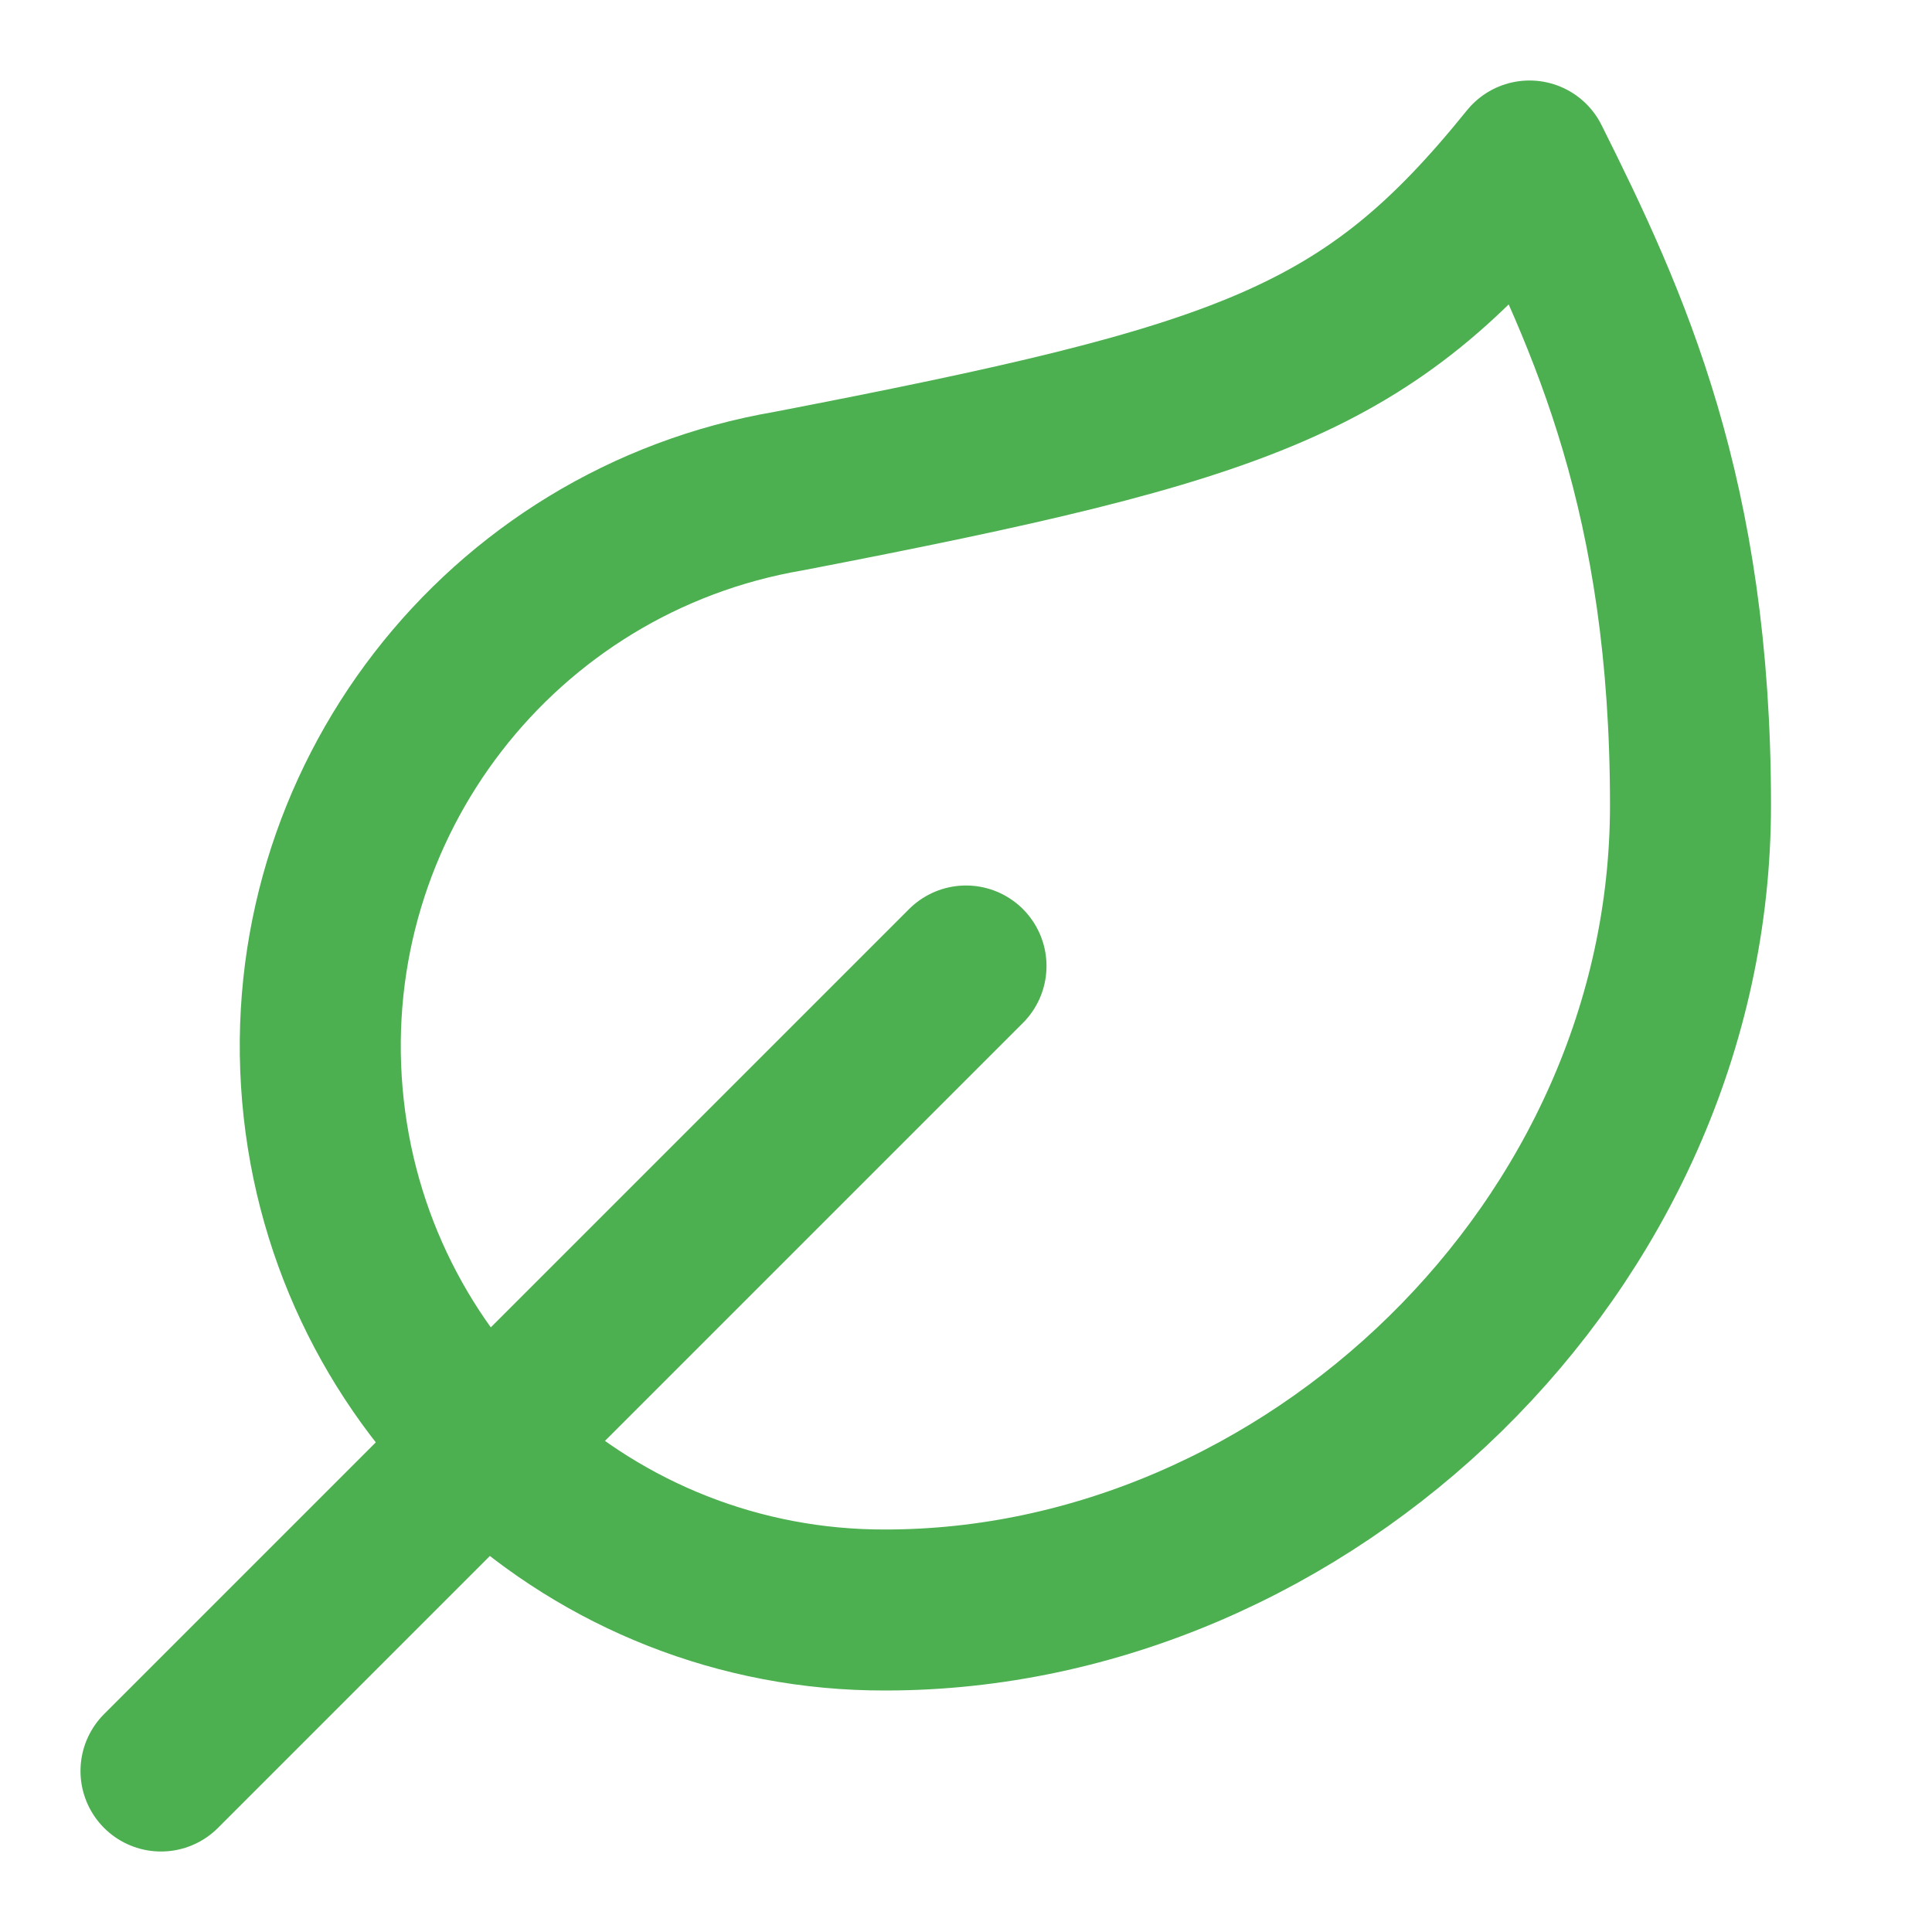
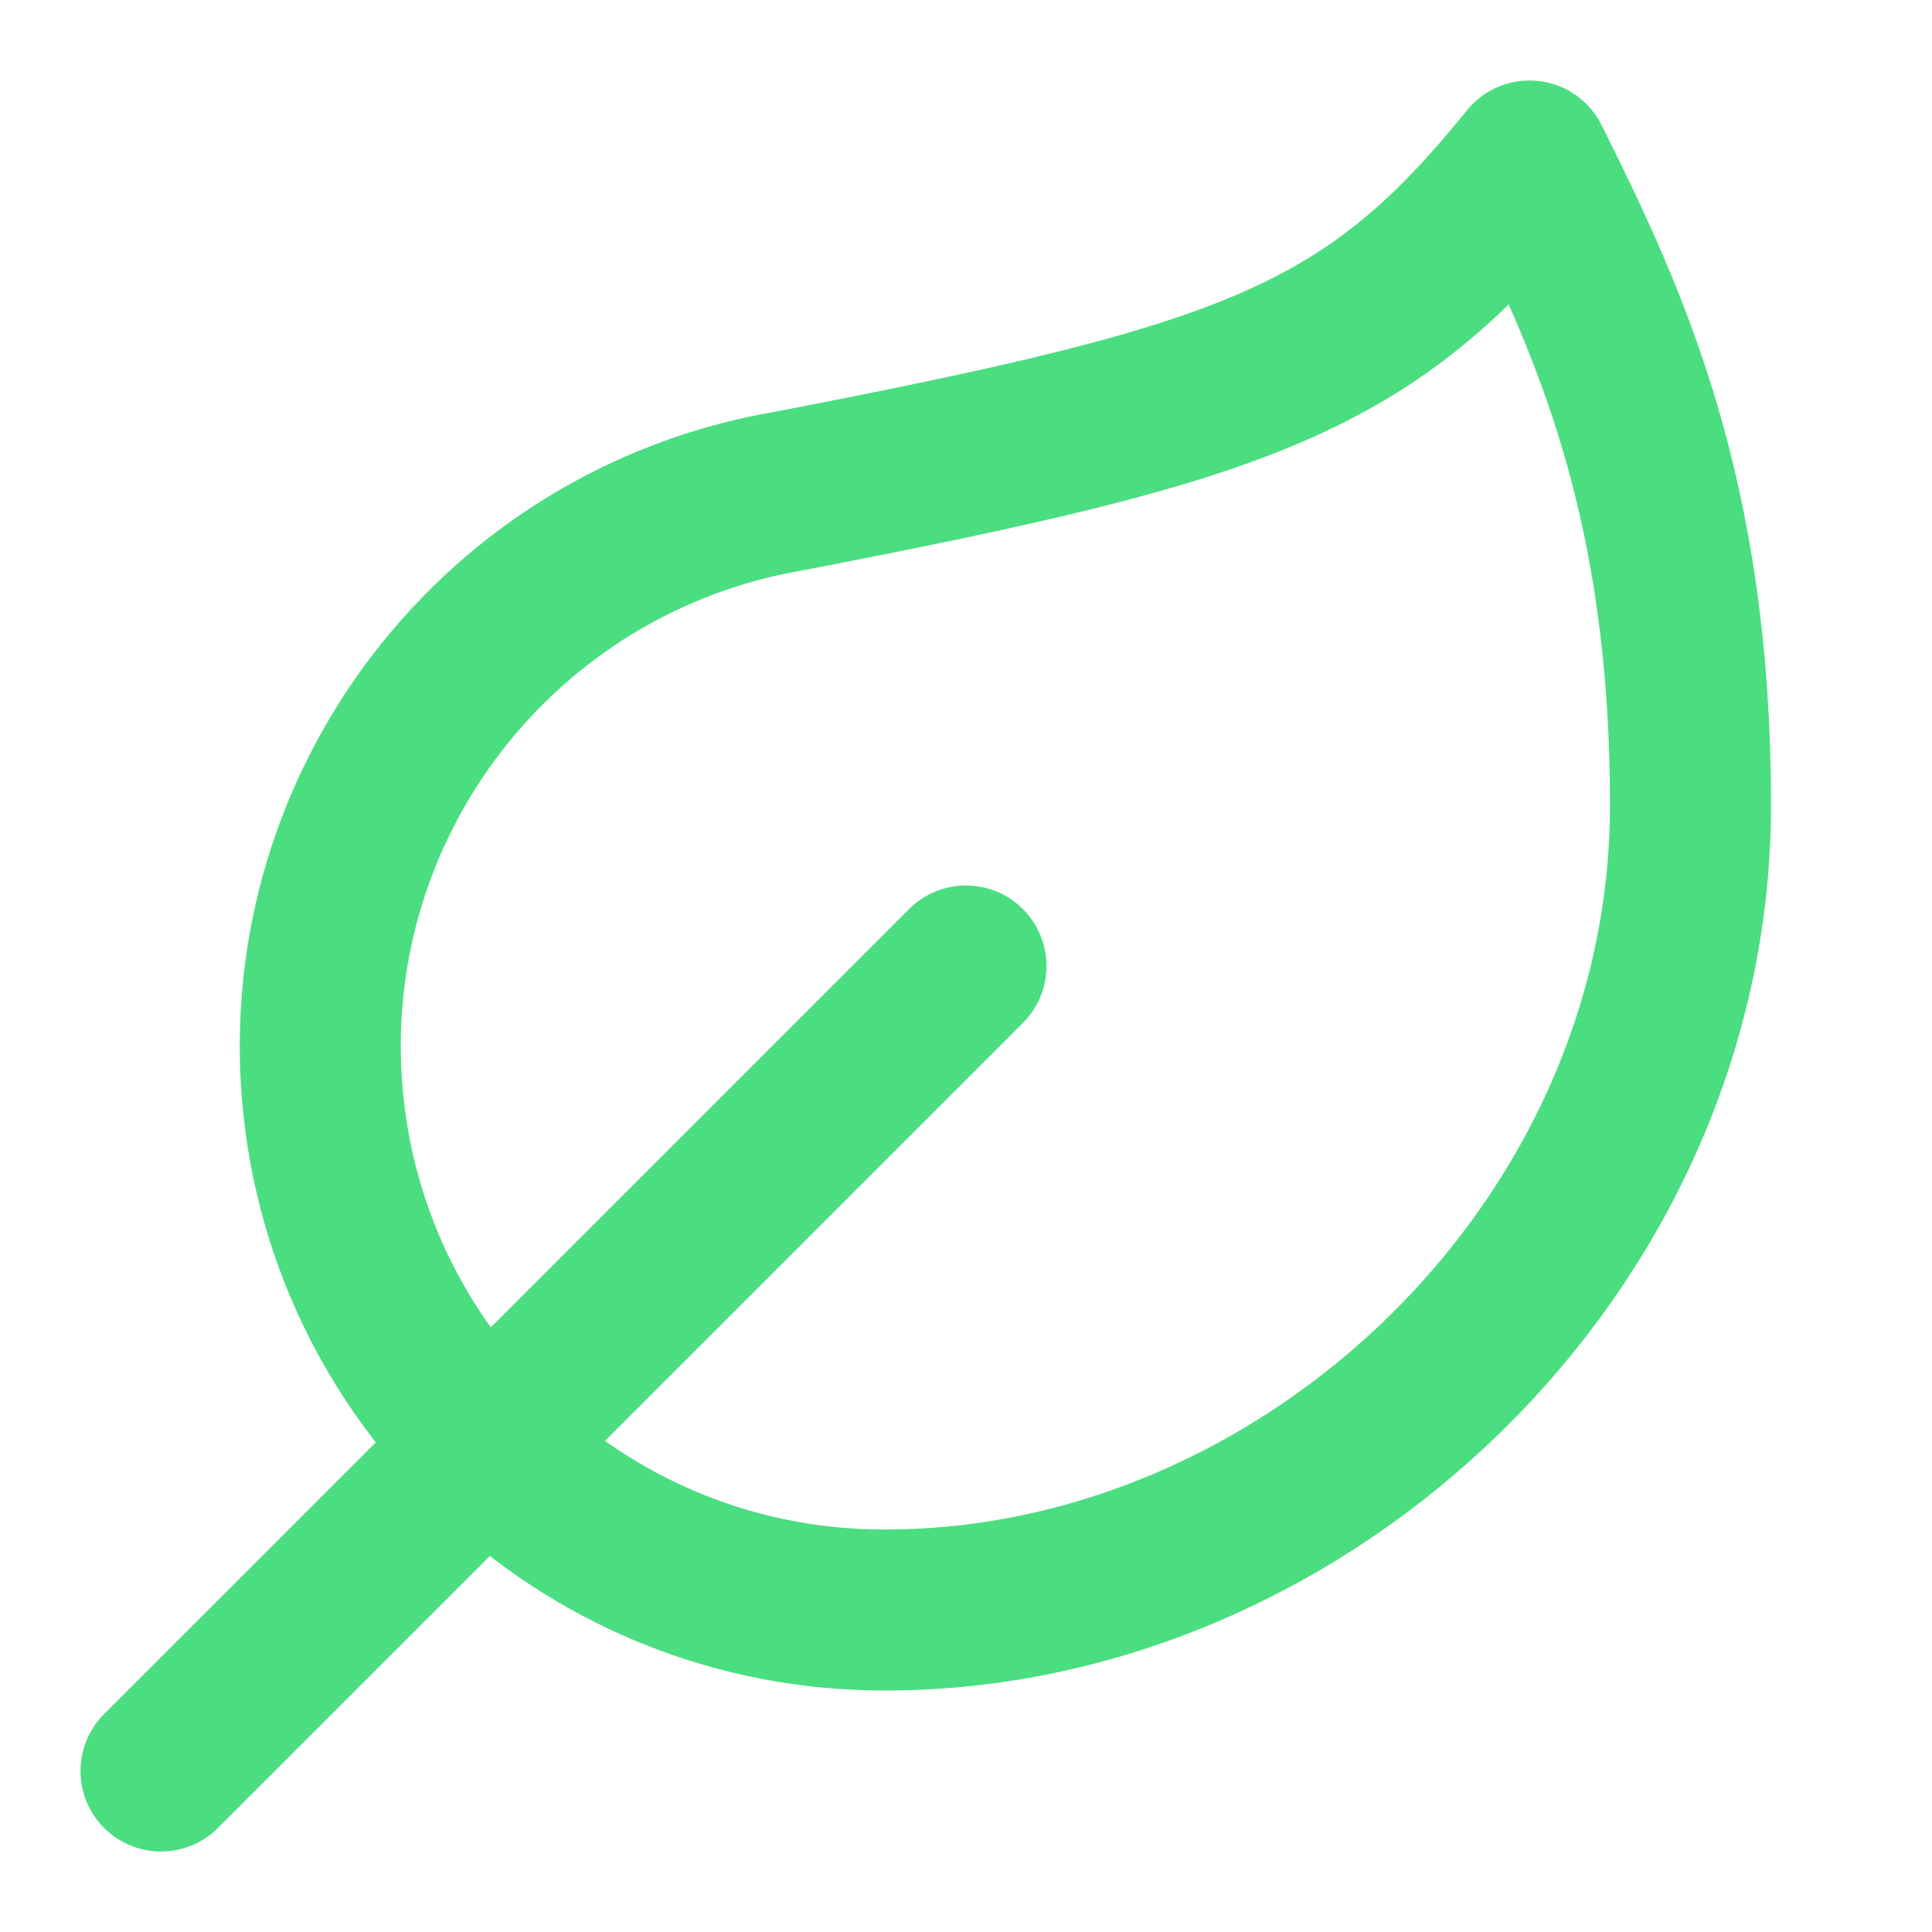
- <svg xmlns="http://www.w3.org/2000/svg" width="32" height="32" viewBox="0 0 24 24" fill="none" stroke="#4CAF50" stroke-width="2" stroke-linecap="round" stroke-linejoin="round">
+ <svg xmlns="http://www.w3.org/2000/svg" width="32" height="32" viewBox="0 0 24 24" fill="none" stroke="#4ade80" stroke-width="2" stroke-linecap="round" stroke-linejoin="round">
  <path d="M11 20A7 7 0 0 1 9.8 6.1C15.5 5 17 4.48 19 2c1 2 2 4.18 2 8 0 5.5-4.78 10-10 10Z" />
  <path d="M2 22 12 12" />
</svg>
